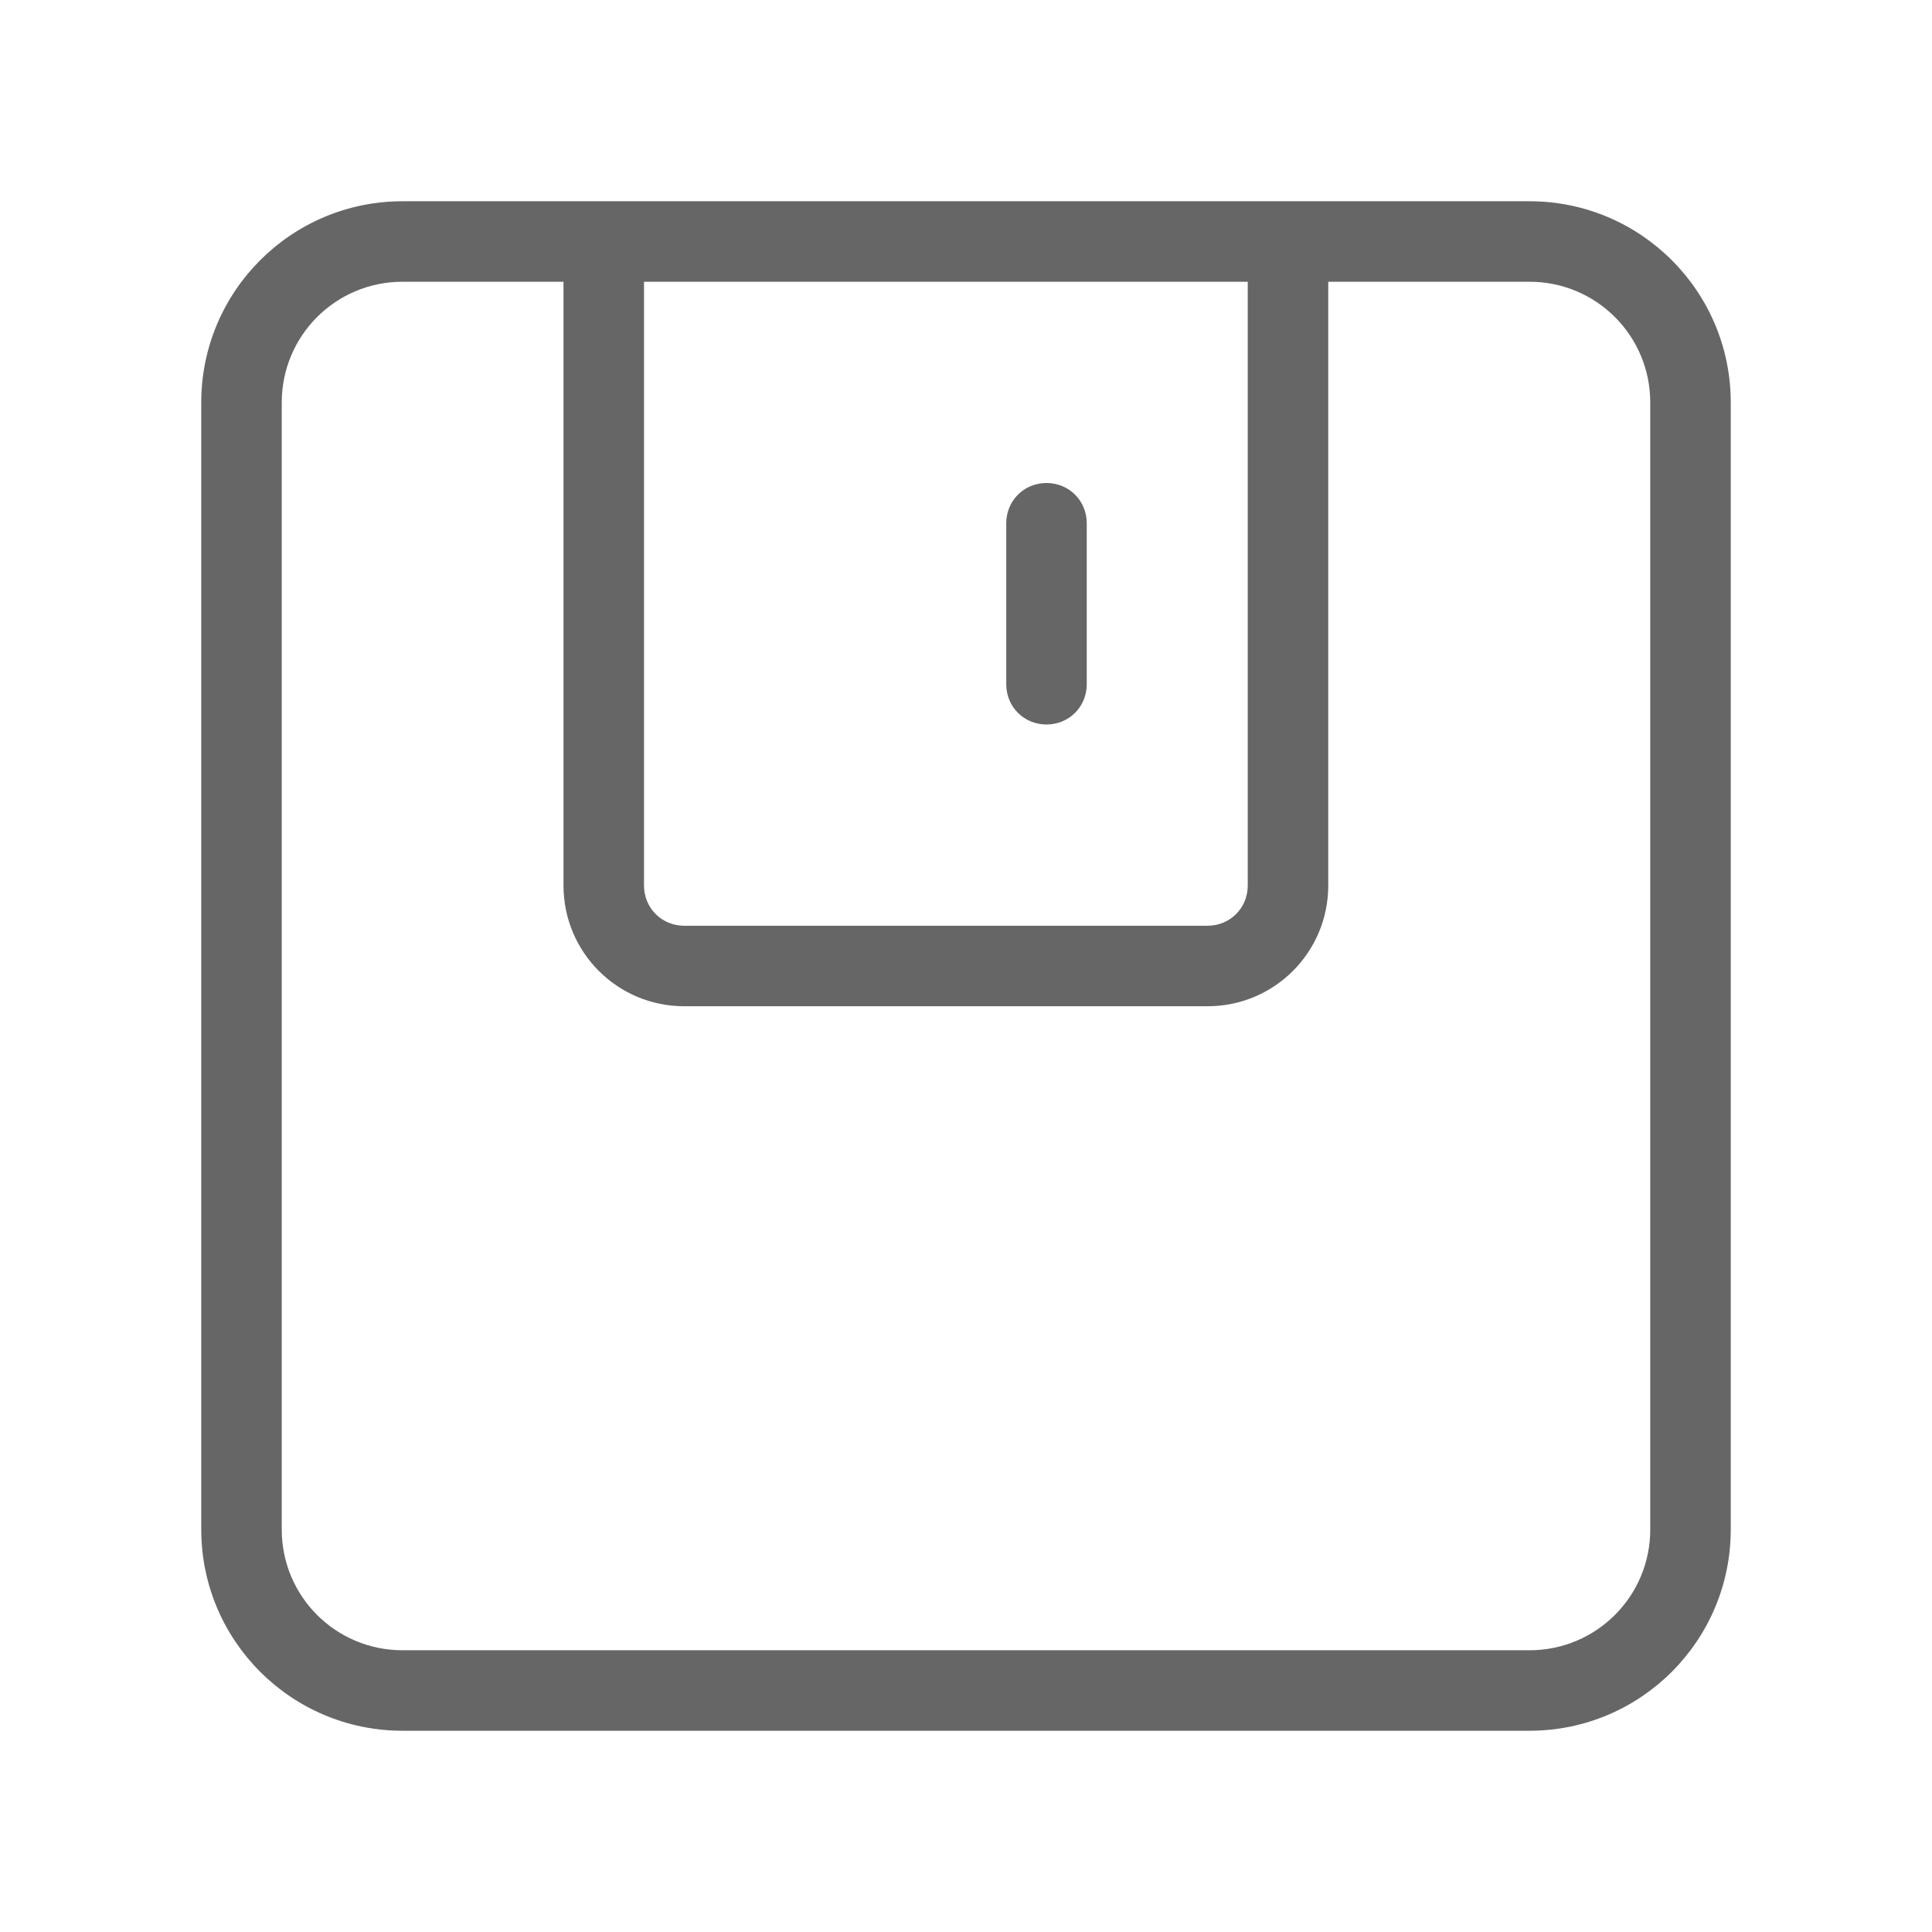
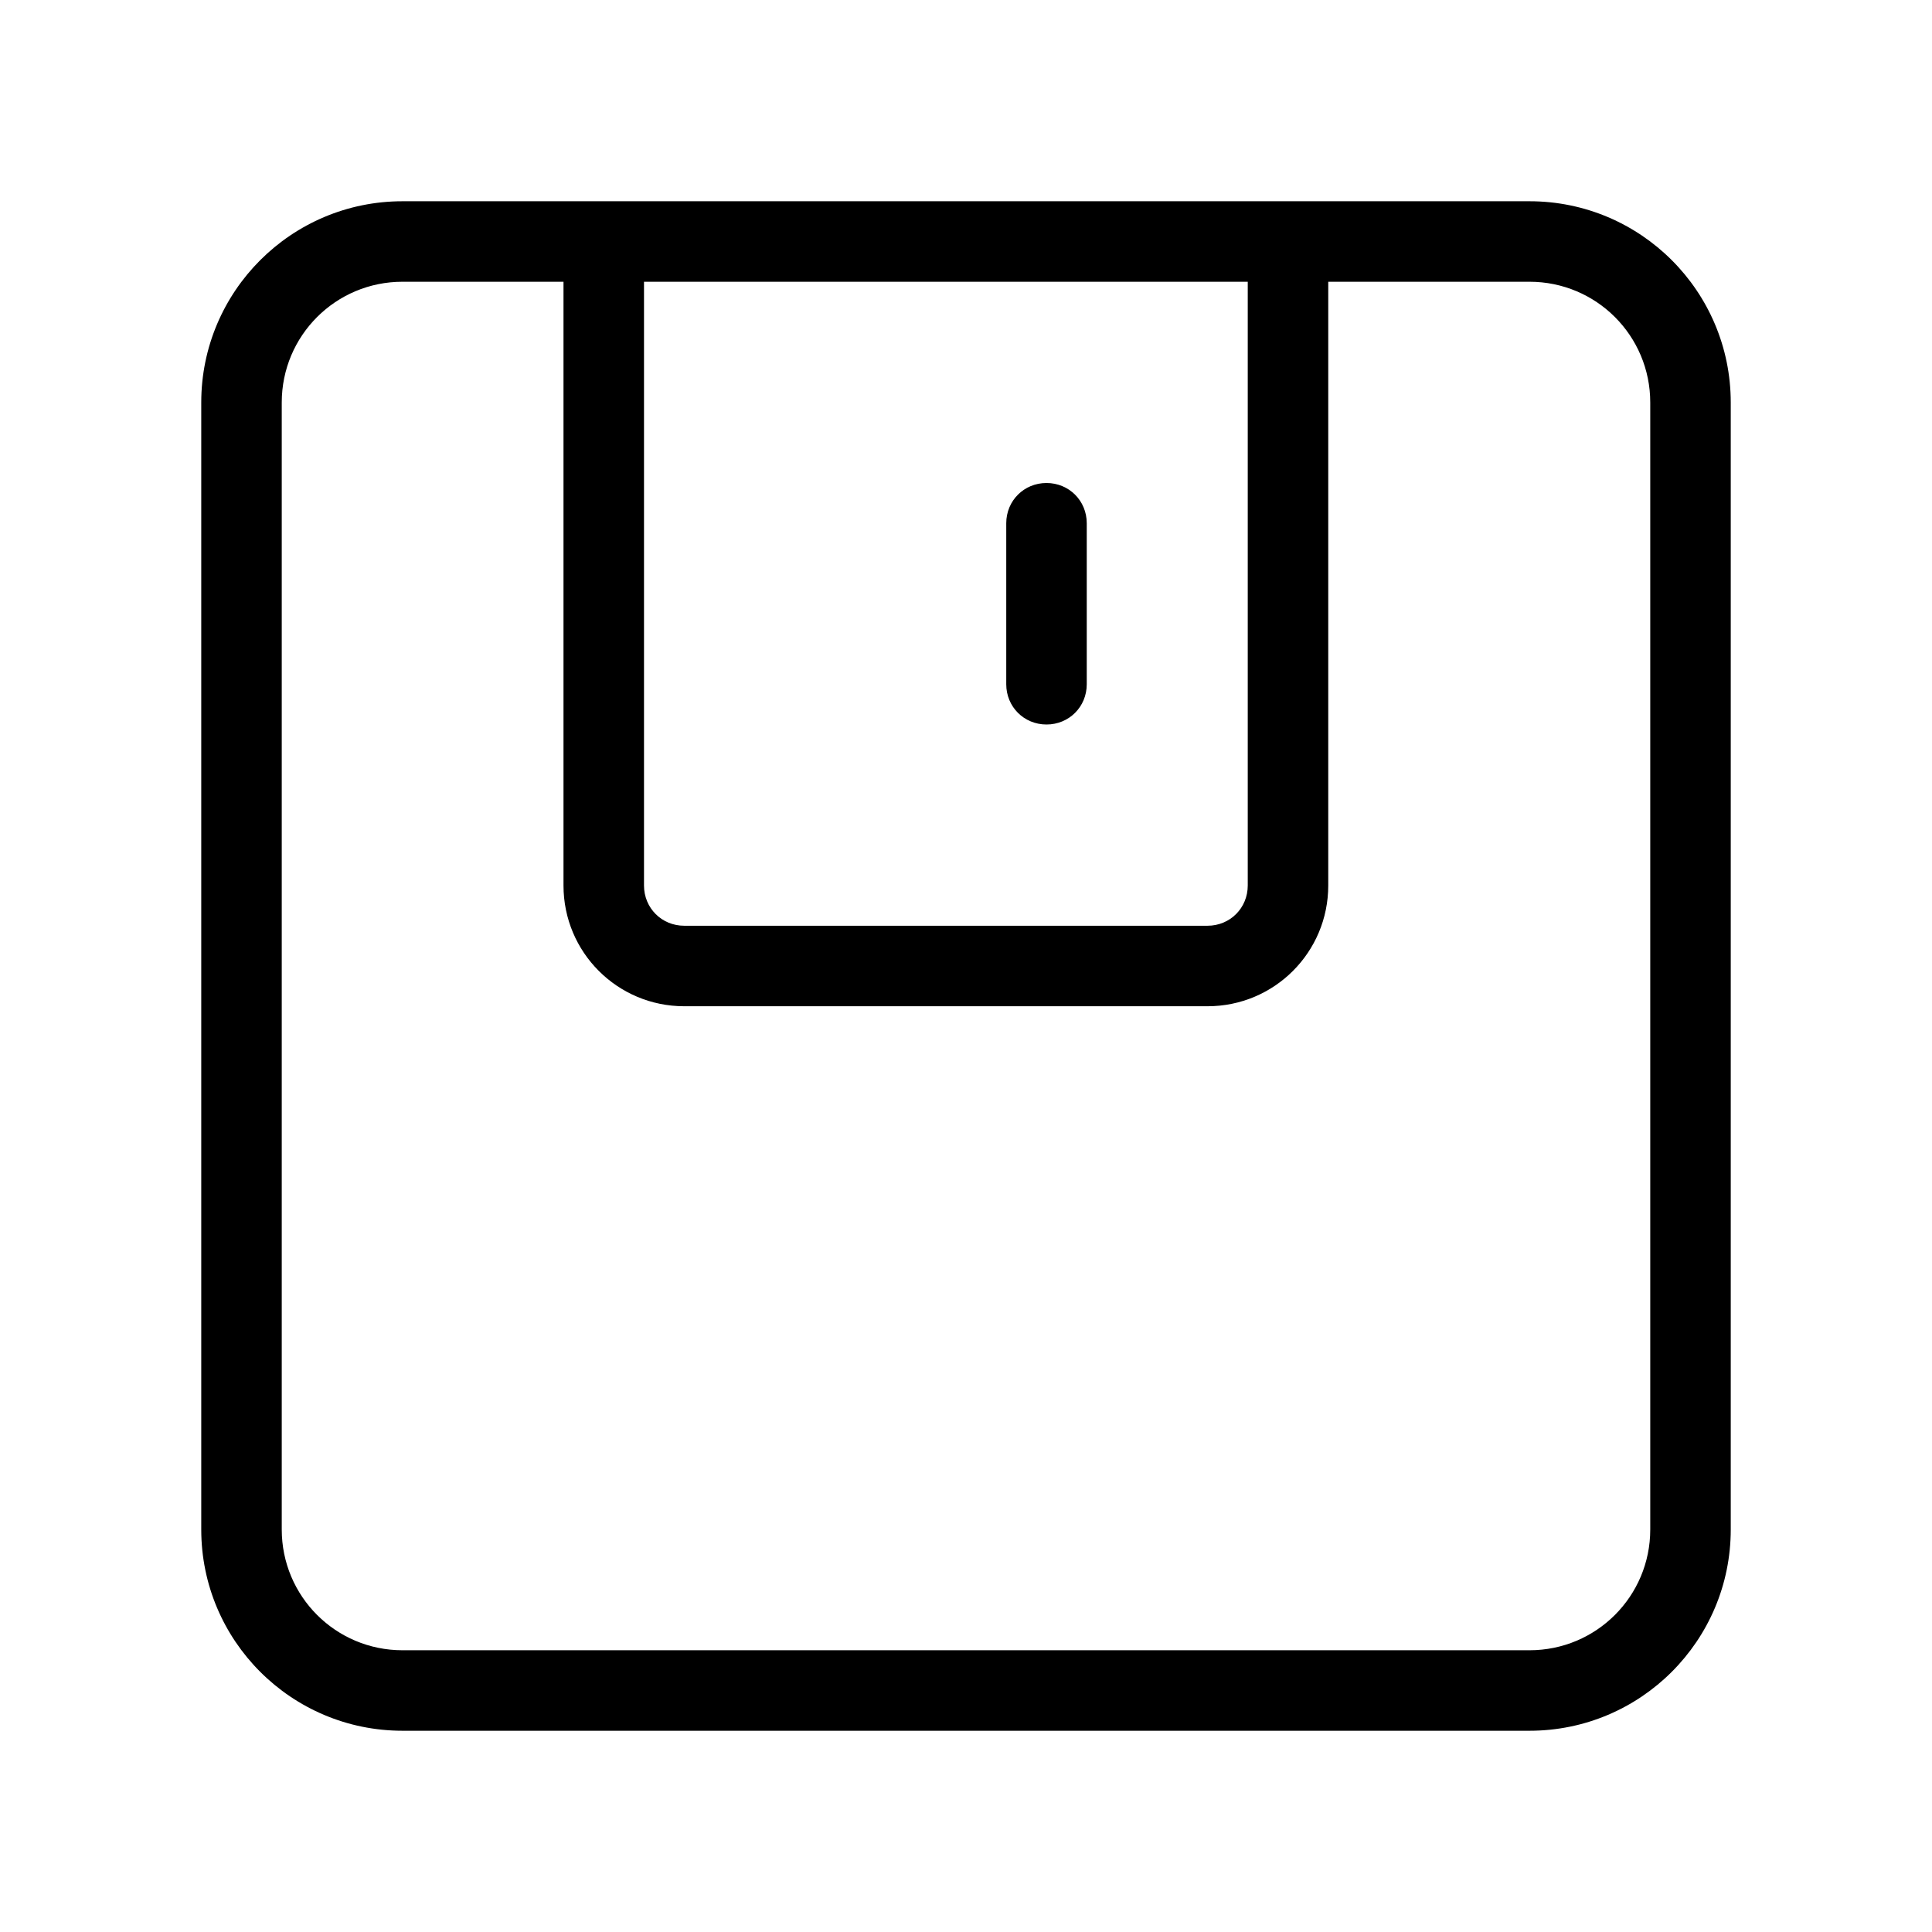
<svg xmlns="http://www.w3.org/2000/svg" class="icon" style="width: 1em;height: 1em;vertical-align: middle;fill: currentColor;overflow: hidden;" viewBox="0 0 1024 1024" version="1.1" p-id="1588">
-   <path d="M810.667 106.667H213.333A106.667 106.667 0 0 0 106.667 213.333v597.333A106.667 106.667 0 0 0 213.333 917.333h597.333a106.667 106.667 0 0 0 106.667-106.667V213.333A106.667 106.667 0 0 0 810.667 106.667z m-149.333 42.667V469.333c0 11.947-9.387 21.333-21.333 21.333H362.667c-11.947 0-21.333-9.387-21.333-21.333V149.333h320z m213.333 661.333c0 35.413-28.587 64-64 64H213.333c-35.413 0-64-28.587-64-64V213.333c0-35.413 28.587-64 64-64h85.333V469.333c0 35.413 28.587 64 64 64H640c35.413 0 64-28.587 64-64V149.333H810.667c35.413 0 64 28.587 64 64v597.333z" fill="#666666" p-id="1589" />
-   <path d="M554.667 384c11.947 0 21.333-9.387 21.333-21.333v-85.333c0-11.947-9.387-21.333-21.333-21.333s-21.333 9.387-21.333 21.333v85.333c0 11.947 9.387 21.333 21.333 21.333z" fill="#666666" p-id="1590" />
+   <path d="M810.667 106.667H213.333A106.667 106.667 0 0 0 106.667 213.333v597.333A106.667 106.667 0 0 0 213.333 917.333h597.333a106.667 106.667 0 0 0 106.667-106.667V213.333A106.667 106.667 0 0 0 810.667 106.667z m-149.333 42.667V469.333c0 11.947-9.387 21.333-21.333 21.333H362.667c-11.947 0-21.333-9.387-21.333-21.333V149.333h320z m213.333 661.333c0 35.413-28.587 64-64 64H213.333c-35.413 0-64-28.587-64-64V213.333c0-35.413 28.587-64 64-64h85.333V469.333c0 35.413 28.587 64 64 64H640c35.413 0 64-28.587 64-64V149.333H810.667c35.413 0 64 28.587 64 64v597.333z" fill="currentcolor" p-id="1589" />
+   <path d="M554.667 384c11.947 0 21.333-9.387 21.333-21.333v-85.333c0-11.947-9.387-21.333-21.333-21.333s-21.333 9.387-21.333 21.333v85.333c0 11.947 9.387 21.333 21.333 21.333z" fill="currentcolor" p-id="1590" />
</svg>
